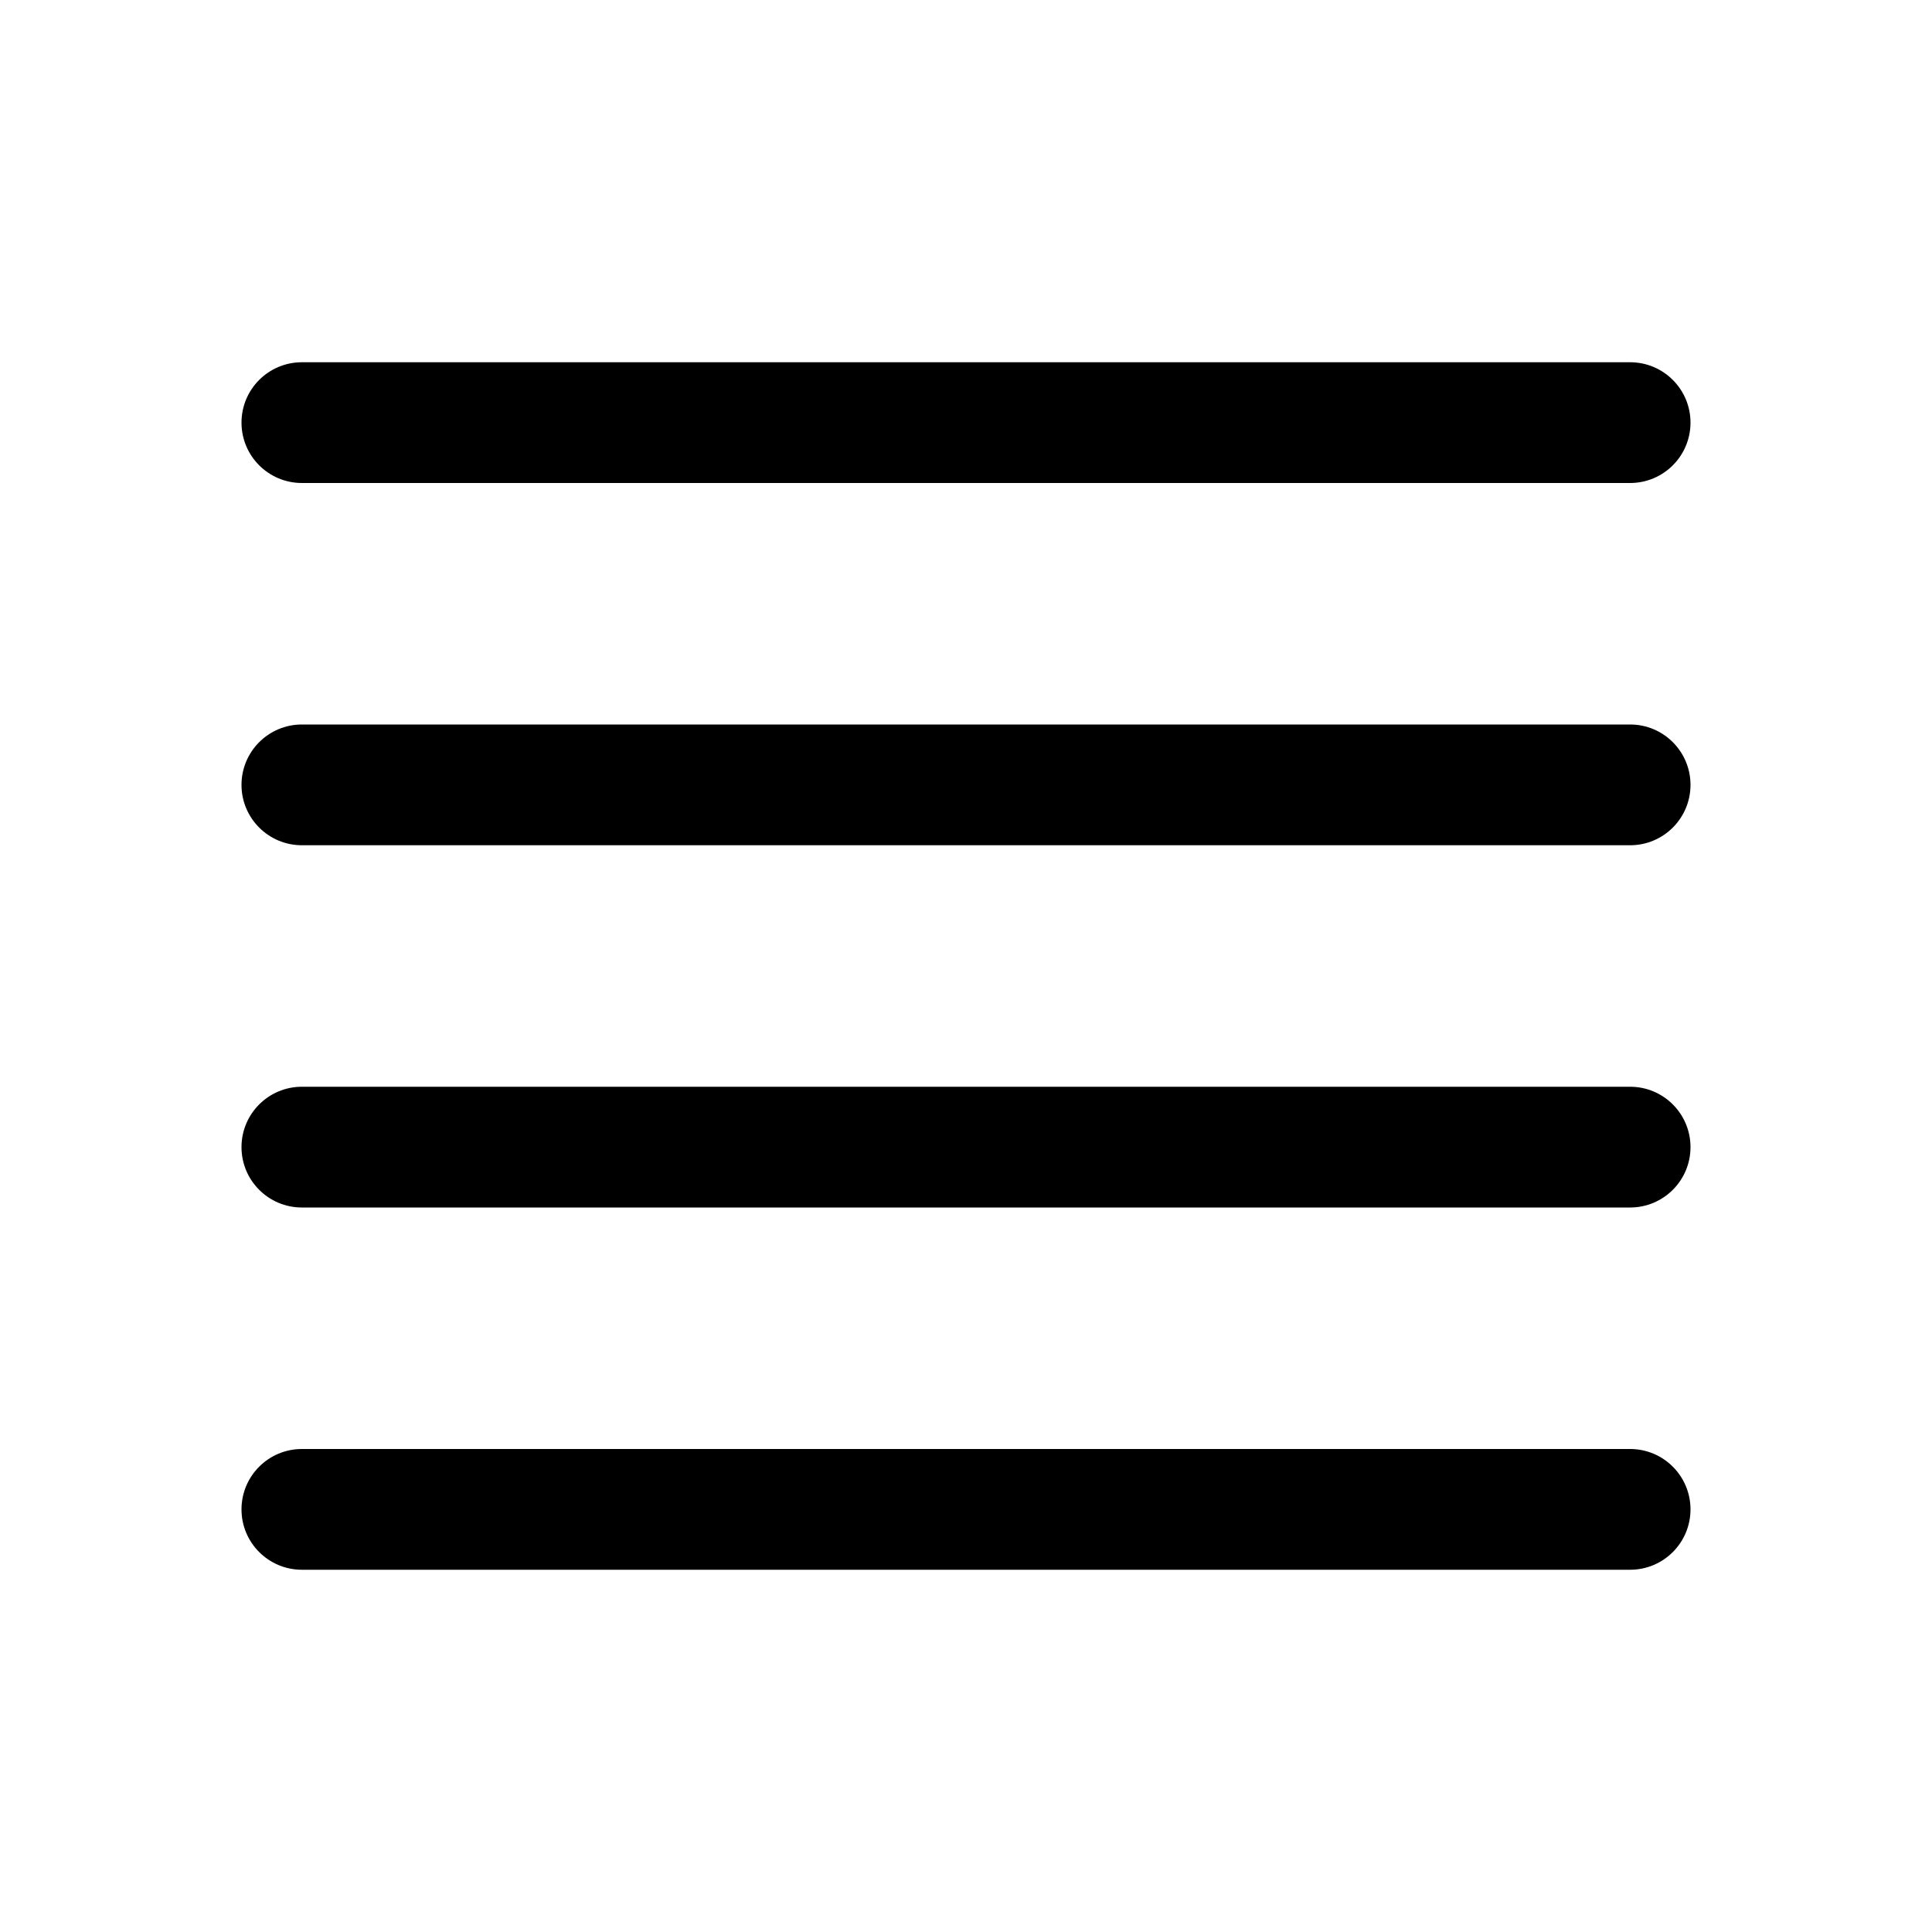
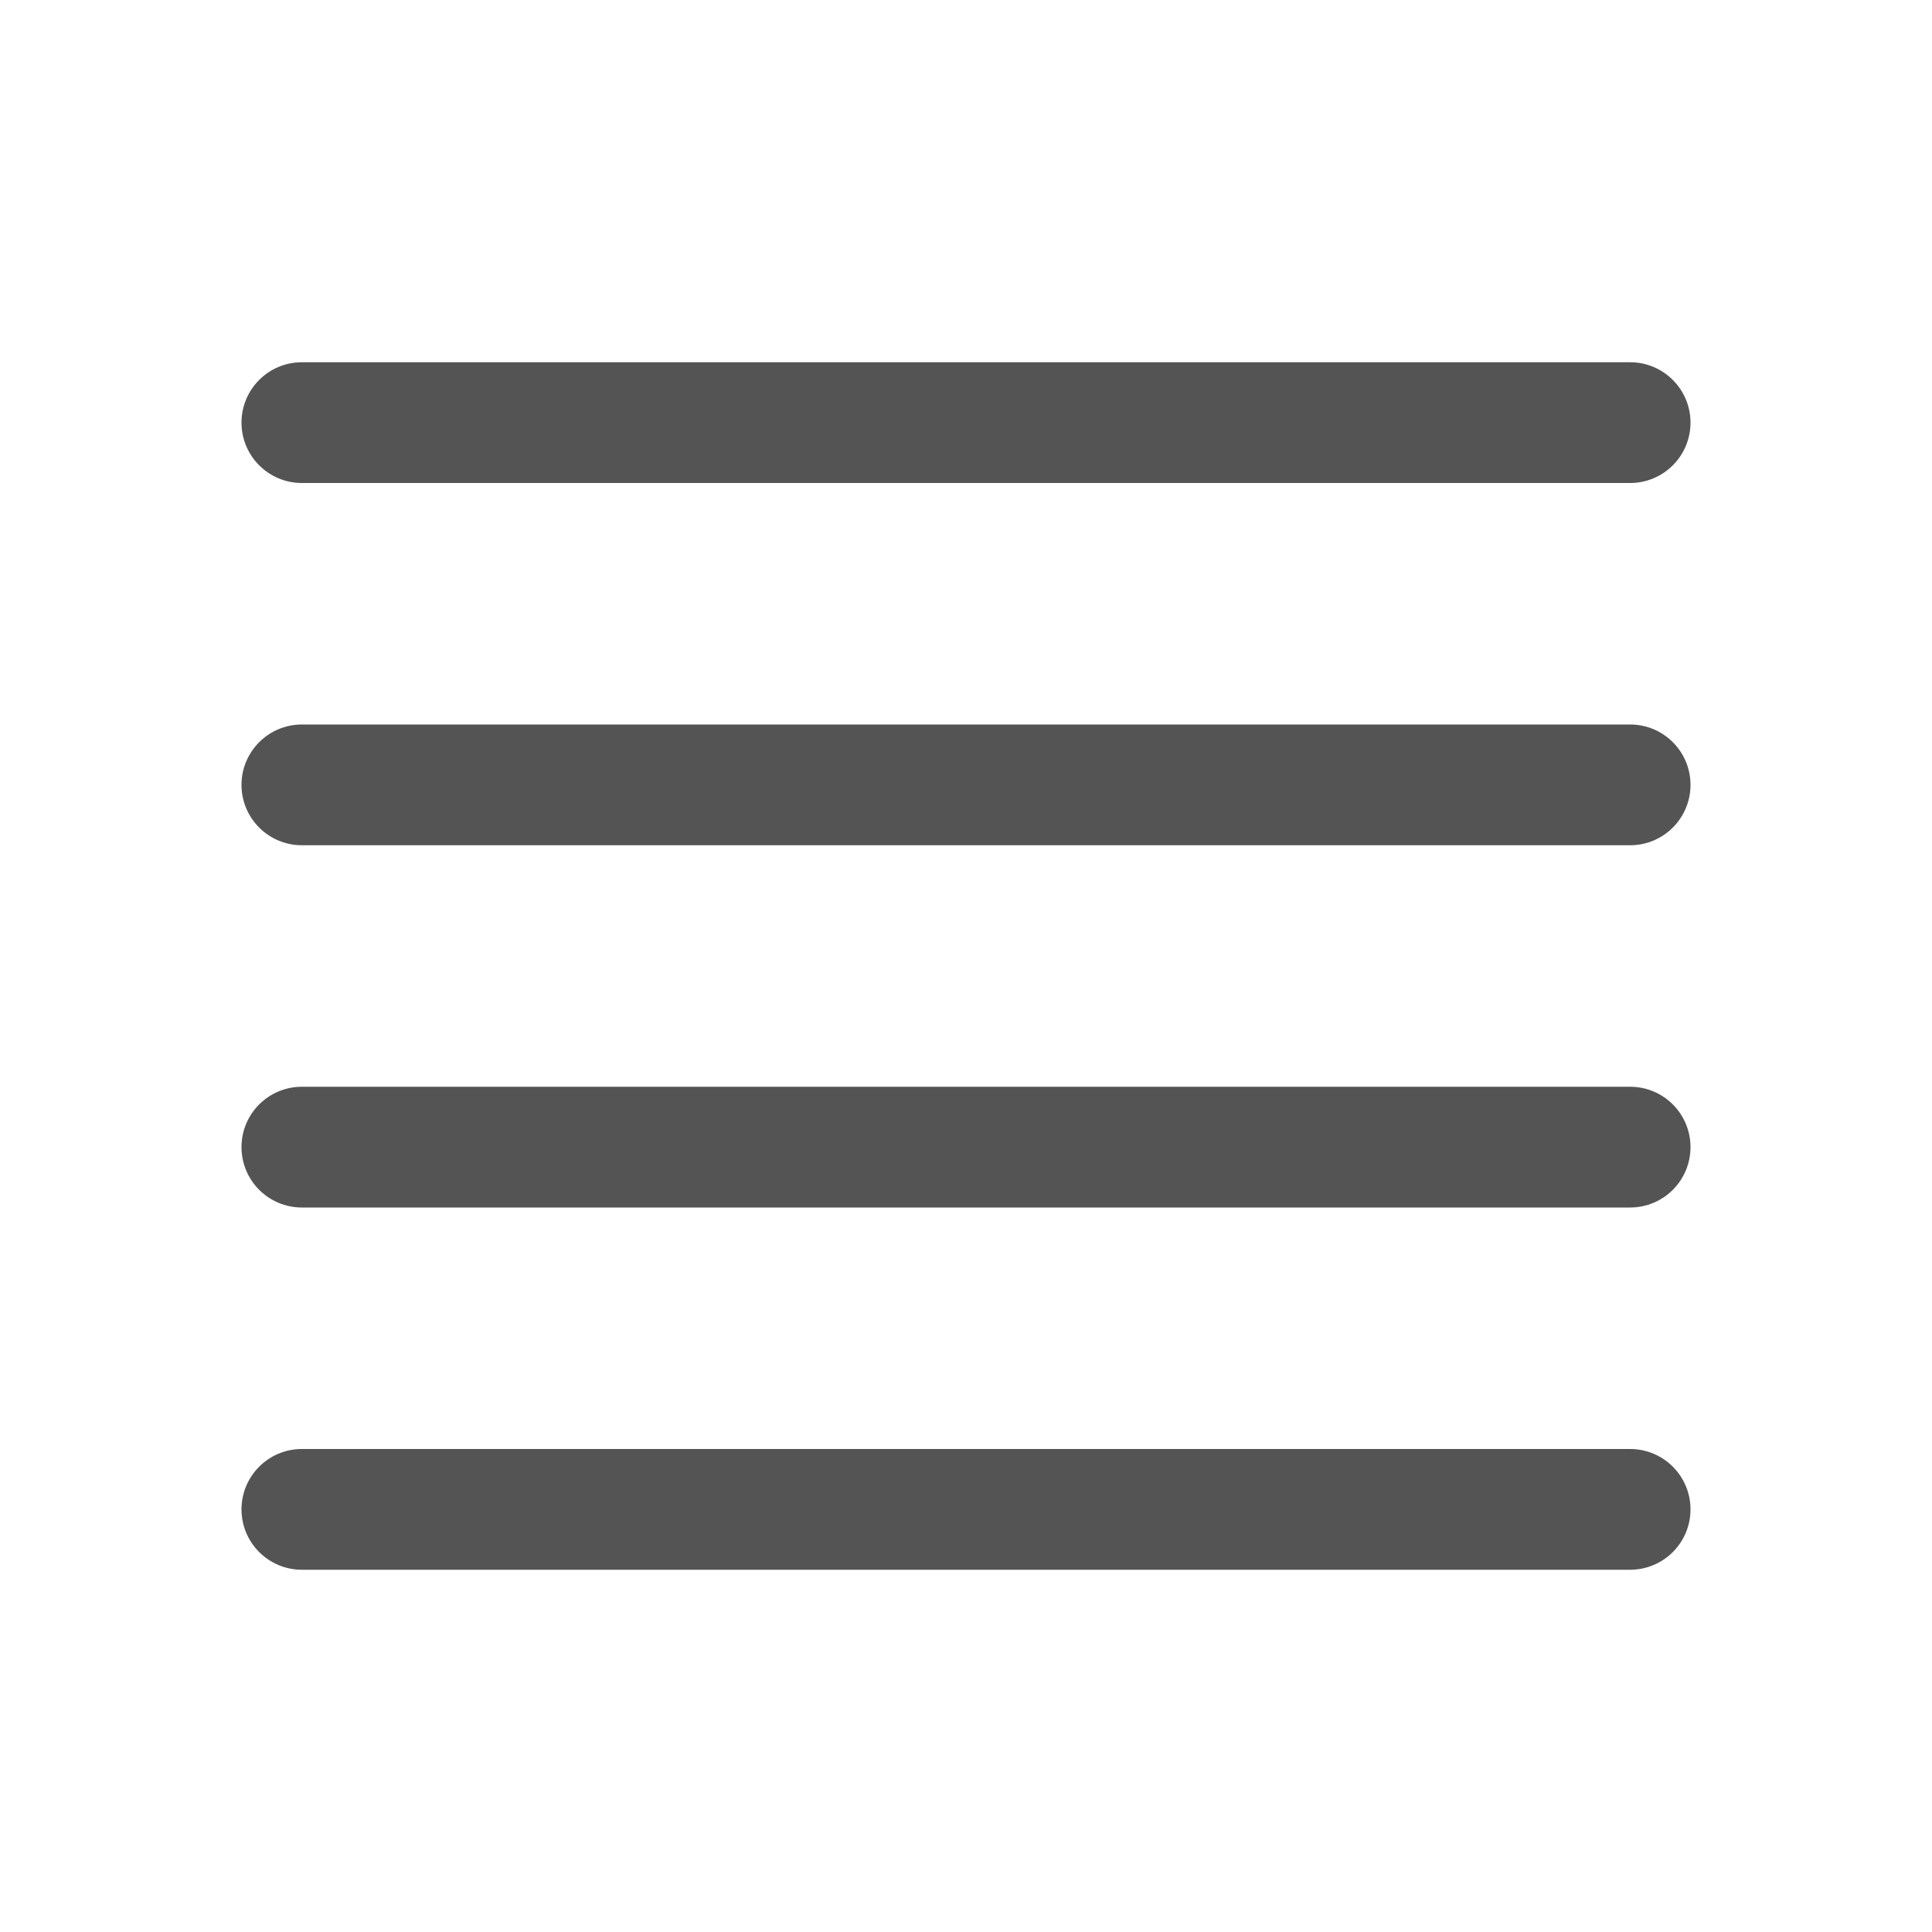
- <svg xmlns="http://www.w3.org/2000/svg" width="16" height="16" fill="currentColor" class="bi bi-justify" viewBox="0 0 16 16">
+ <svg xmlns="http://www.w3.org/2000/svg" width="16" height="16" fill="#545454" class="bi bi-justify" viewBox="0 0 16 16">
  <path fill-rule="evenodd" d="M2 12.5a.5.5 0 0 1 .5-.5h11a.5.5 0 0 1 0 1h-11a.5.5 0 0 1-.5-.5zm0-3a.5.5 0 0 1 .5-.5h11a.5.5 0 0 1 0 1h-11a.5.5 0 0 1-.5-.5zm0-3a.5.5 0 0 1 .5-.5h11a.5.5 0 0 1 0 1h-11a.5.5 0 0 1-.5-.5zm0-3a.5.5 0 0 1 .5-.5h11a.5.5 0 0 1 0 1h-11a.5.5 0 0 1-.5-.5z" />
</svg>
